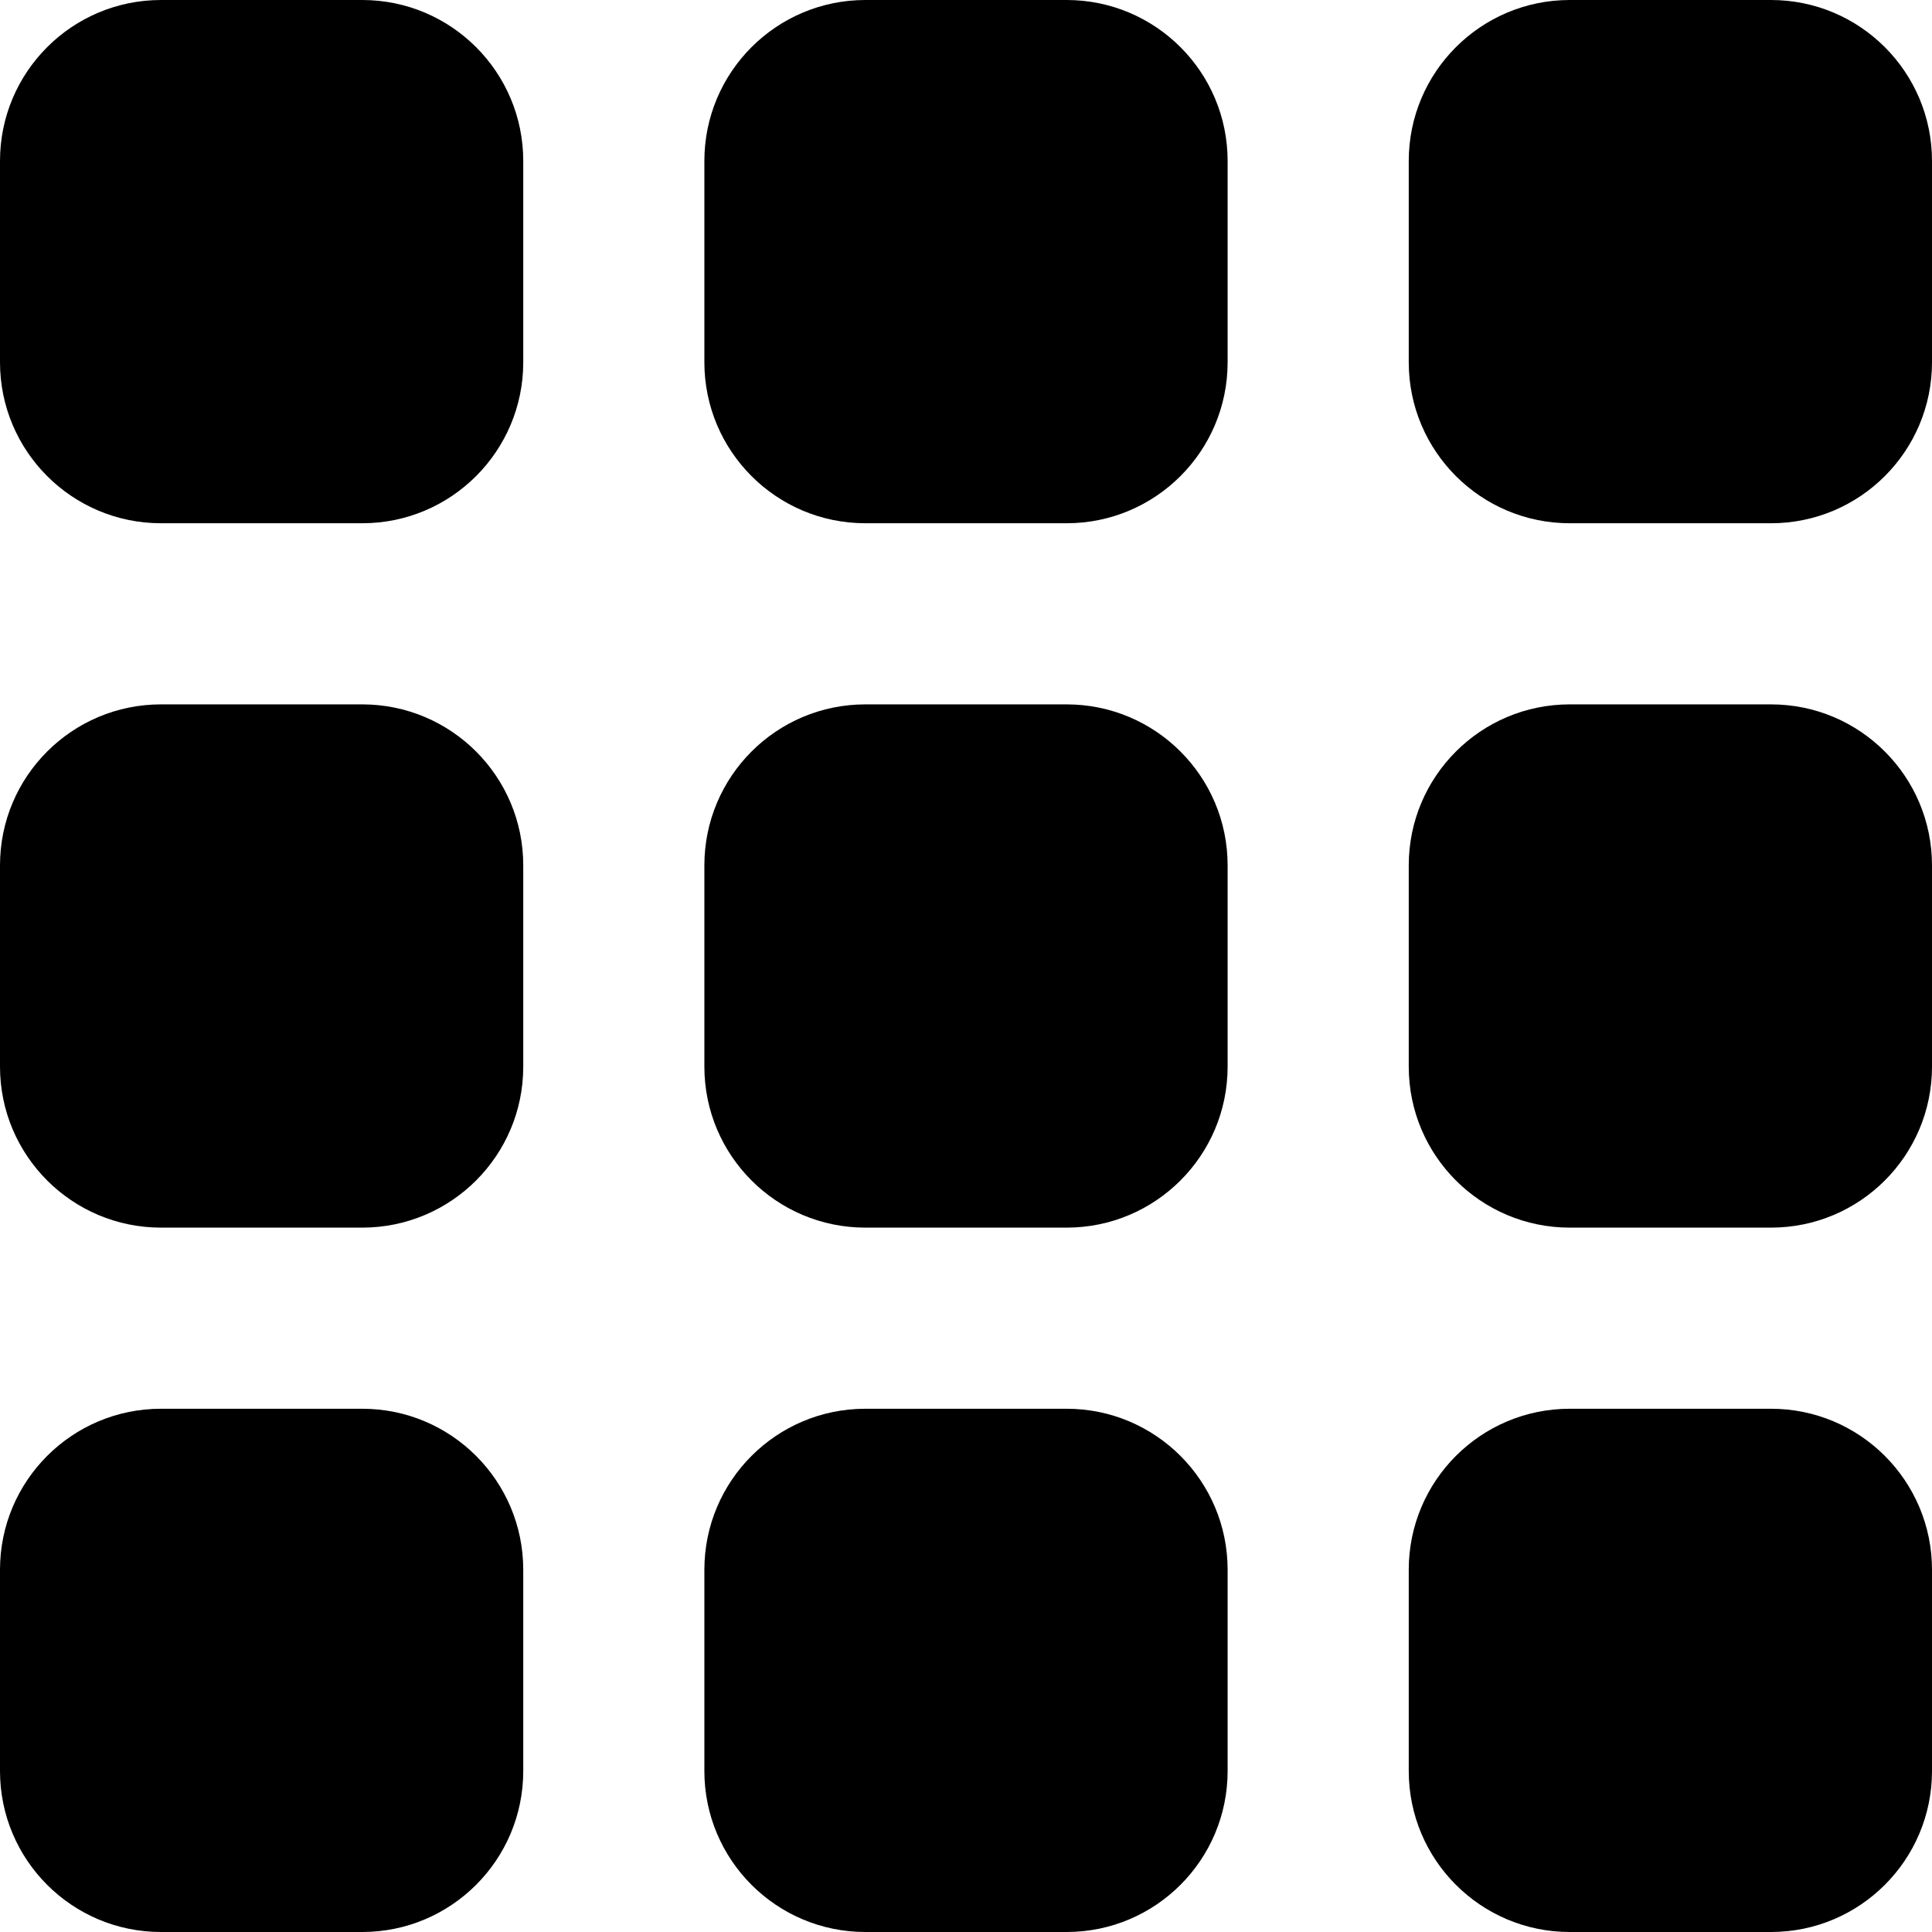
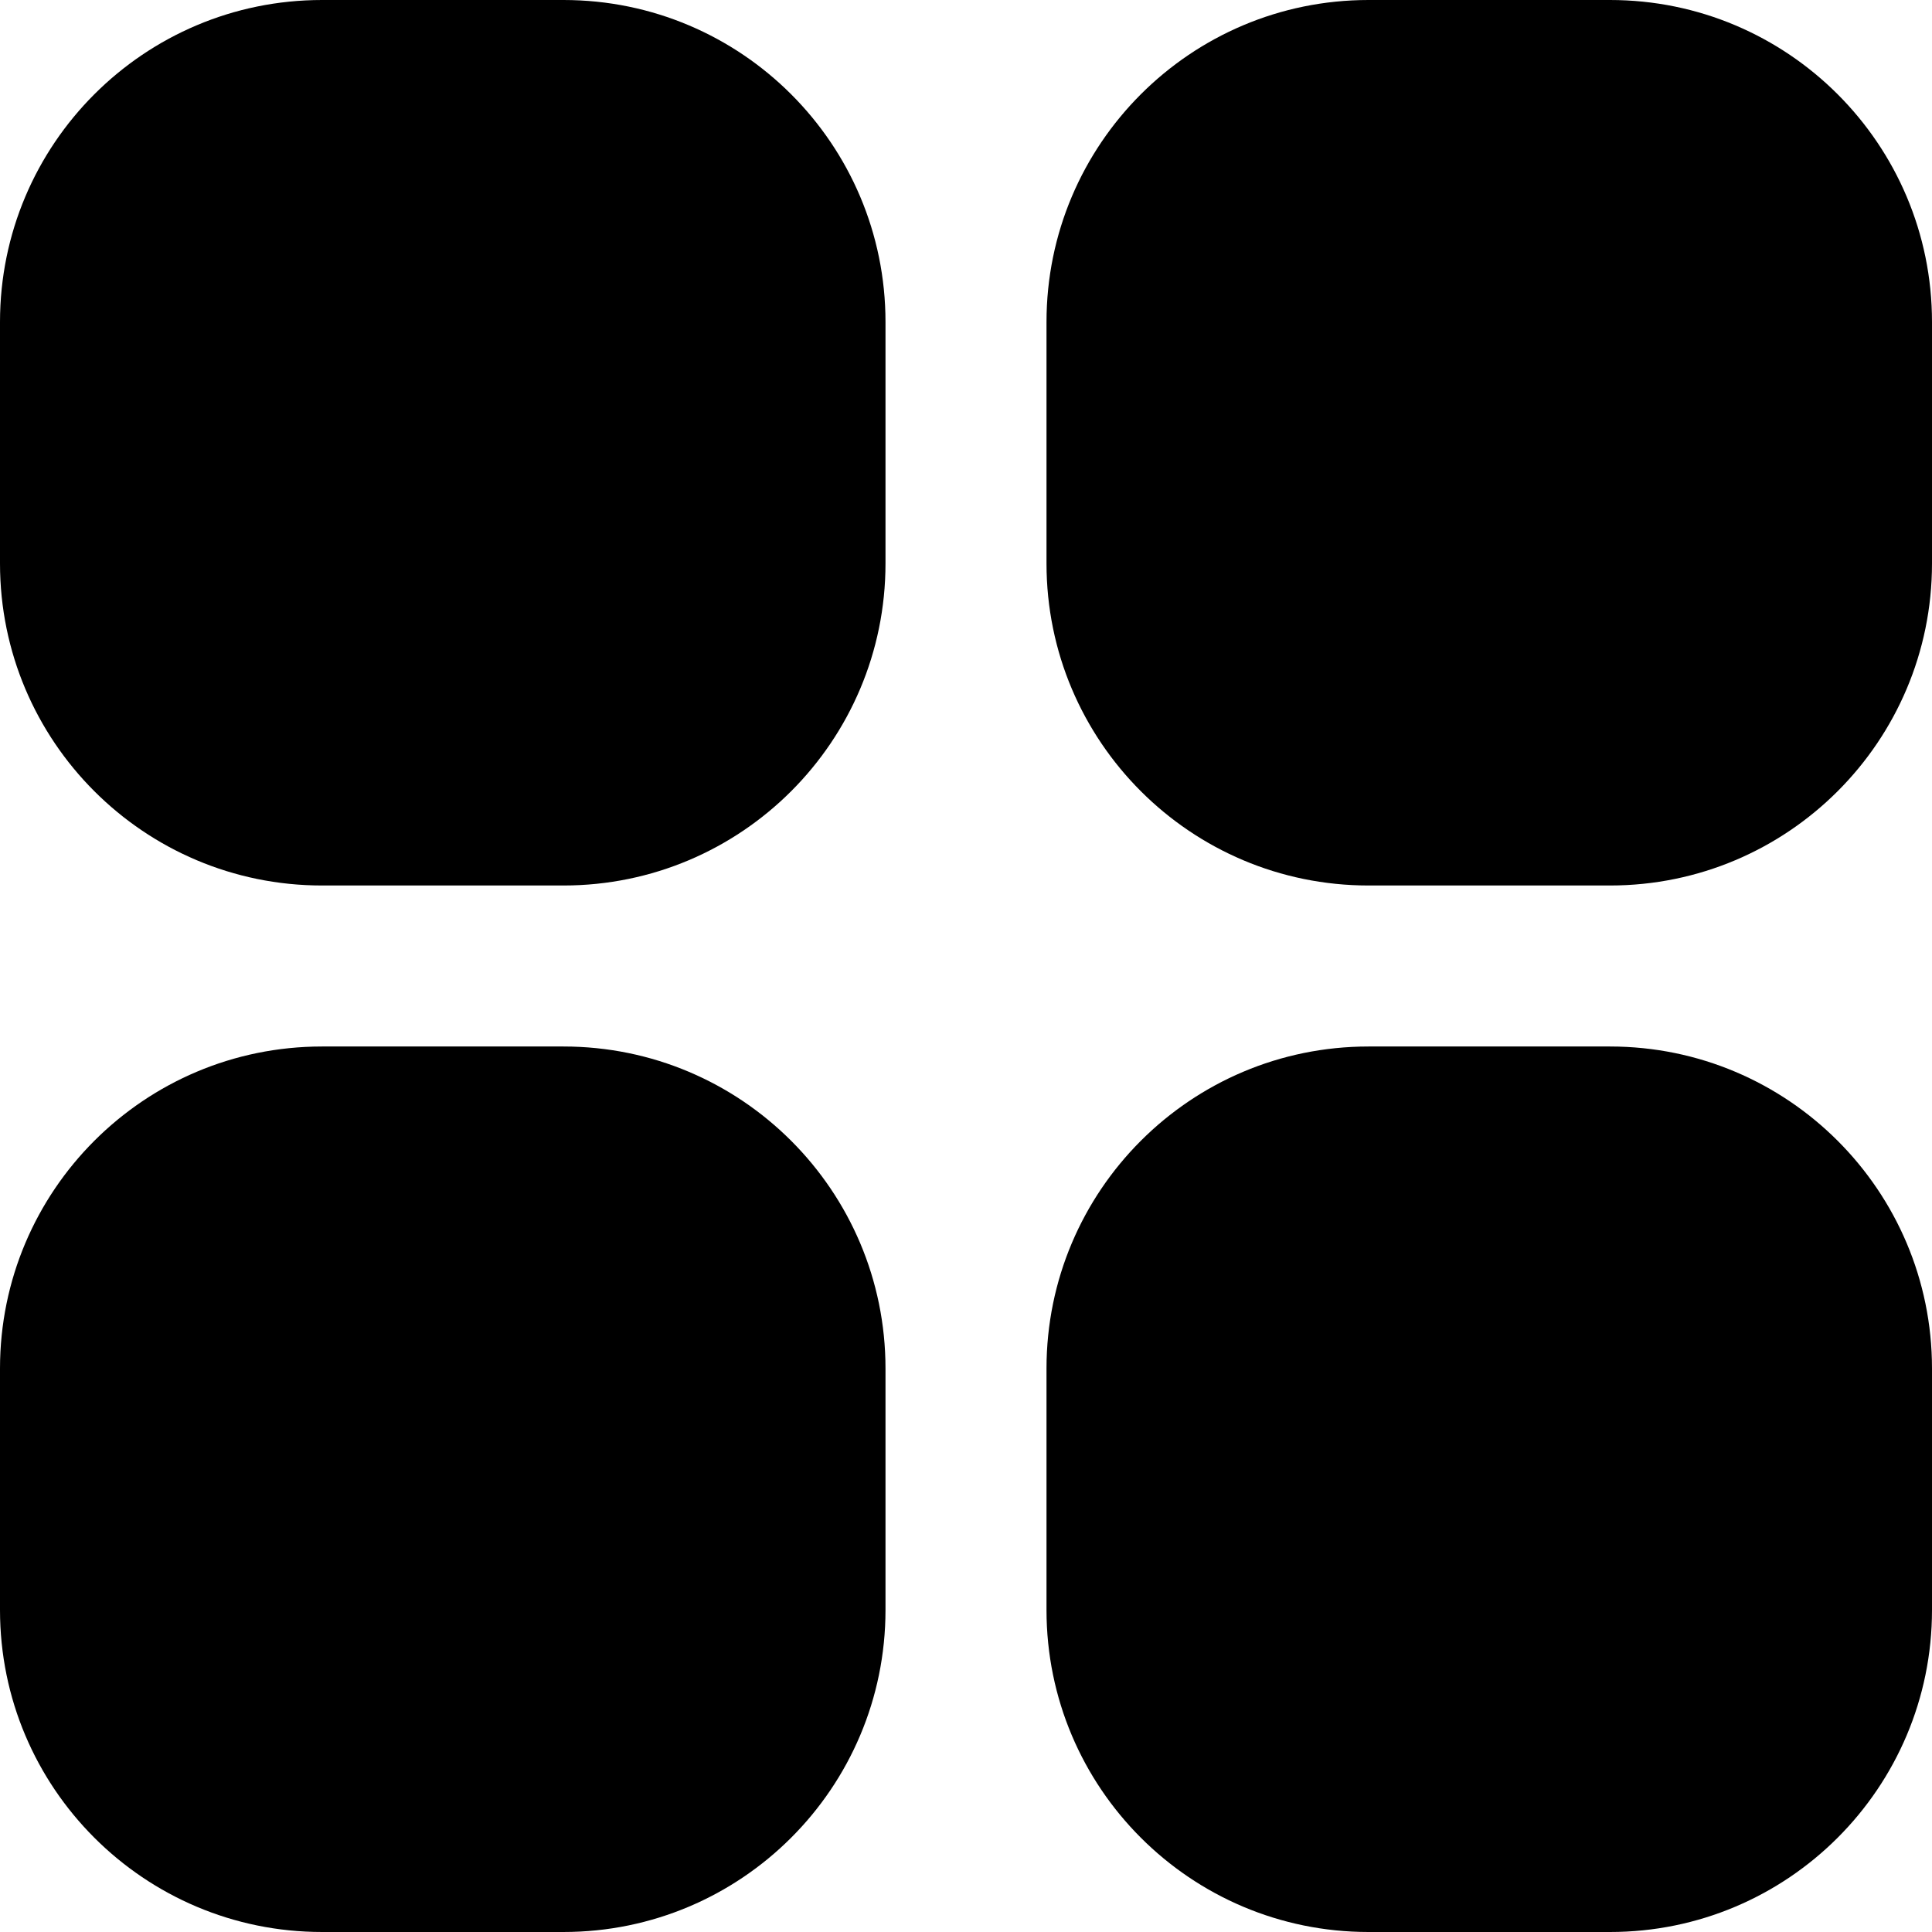
<svg xmlns="http://www.w3.org/2000/svg" version="1.1" id="Capa_1" x="0px" y="0px" viewBox="0 0 512 512" style="enable-background:new 0 0 512 512;" xml:space="preserve" width="512" height="512">
  <g>
-     <path d="M42.667,373.333H96c23.564,0,42.667,19.103,42.667,42.667v53.333C138.667,492.898,119.564,512,96,512H42.667   C19.103,512,0,492.898,0,469.333V416C0,392.436,19.103,373.333,42.667,373.333z" />
-     <path d="M416,373.333h53.333C492.898,373.333,512,392.436,512,416v53.333C512,492.898,492.898,512,469.333,512H416   c-23.564,0-42.667-19.102-42.667-42.667V416C373.333,392.436,392.436,373.333,416,373.333z" />
-     <path d="M42.667,186.667H96c23.564,0,42.667,19.103,42.667,42.667v53.333c0,23.564-19.103,42.667-42.667,42.667H42.667   C19.103,325.333,0,306.231,0,282.667v-53.333C0,205.769,19.103,186.667,42.667,186.667z" />
-     <path d="M416,186.667h53.333c23.564,0,42.667,19.103,42.667,42.667v53.333c0,23.564-19.102,42.667-42.667,42.667H416   c-23.564,0-42.667-19.103-42.667-42.667v-53.333C373.333,205.769,392.436,186.667,416,186.667z" />
-     <path d="M42.667,0H96c23.564,0,42.667,19.103,42.667,42.667V96c0,23.564-19.103,42.667-42.667,42.667H42.667   C19.103,138.667,0,119.564,0,96V42.667C0,19.103,19.103,0,42.667,0z" />
-     <path d="M229.333,373.333h53.333c23.564,0,42.667,19.103,42.667,42.667v53.333c0,23.564-19.103,42.667-42.667,42.667h-53.333   c-23.564,0-42.667-19.102-42.667-42.667V416C186.667,392.436,205.769,373.333,229.333,373.333z" />
-     <path d="M229.333,186.667h53.333c23.564,0,42.667,19.103,42.667,42.667v53.333c0,23.564-19.103,42.667-42.667,42.667h-53.333   c-23.564,0-42.667-19.103-42.667-42.667v-53.333C186.667,205.769,205.769,186.667,229.333,186.667z" />
-     <path d="M229.333,0h53.333c23.564,0,42.667,19.103,42.667,42.667V96c0,23.564-19.103,42.667-42.667,42.667h-53.333   c-23.564,0-42.667-19.103-42.667-42.667V42.667C186.667,19.103,205.769,0,229.333,0z" />
-     <path d="M416,0h53.333C492.898,0,512,19.103,512,42.667V96c0,23.564-19.102,42.667-42.667,42.667H416   c-23.564,0-42.667-19.103-42.667-42.667V42.667C373.333,19.103,392.436,0,416,0z" />
+     <path d="M85.333,0h64c47.128,0,85.333,38.205,85.333,85.333v64c0,47.128-38.205,85.333-85.333,85.333h-64   C38.205,234.667,0,196.462,0,149.333v-64C0,38.205,38.205,0,85.333,0z" />
+     <path d="M362.667,0h64C473.795,0,512,38.205,512,85.333v64c0,47.128-38.205,85.333-85.333,85.333h-64   c-47.128,0-85.333-38.205-85.333-85.333v-64C277.333,38.205,315.538,0,362.667,0z" />
+     <path d="M85.333,277.333h64c47.128,0,85.333,38.205,85.333,85.333v64c0,47.128-38.205,85.333-85.333,85.333h-64   C38.205,512,0,473.795,0,426.667v-64C0,315.538,38.205,277.333,85.333,277.333z" />
+     <path d="M362.667,277.333h64c47.128,0,85.333,38.205,85.333,85.333v64C512,473.795,473.795,512,426.667,512h-64   c-47.128,0-85.333-38.205-85.333-85.333v-64C277.333,315.538,315.538,277.333,362.667,277.333z" />
  </g>
</svg>
